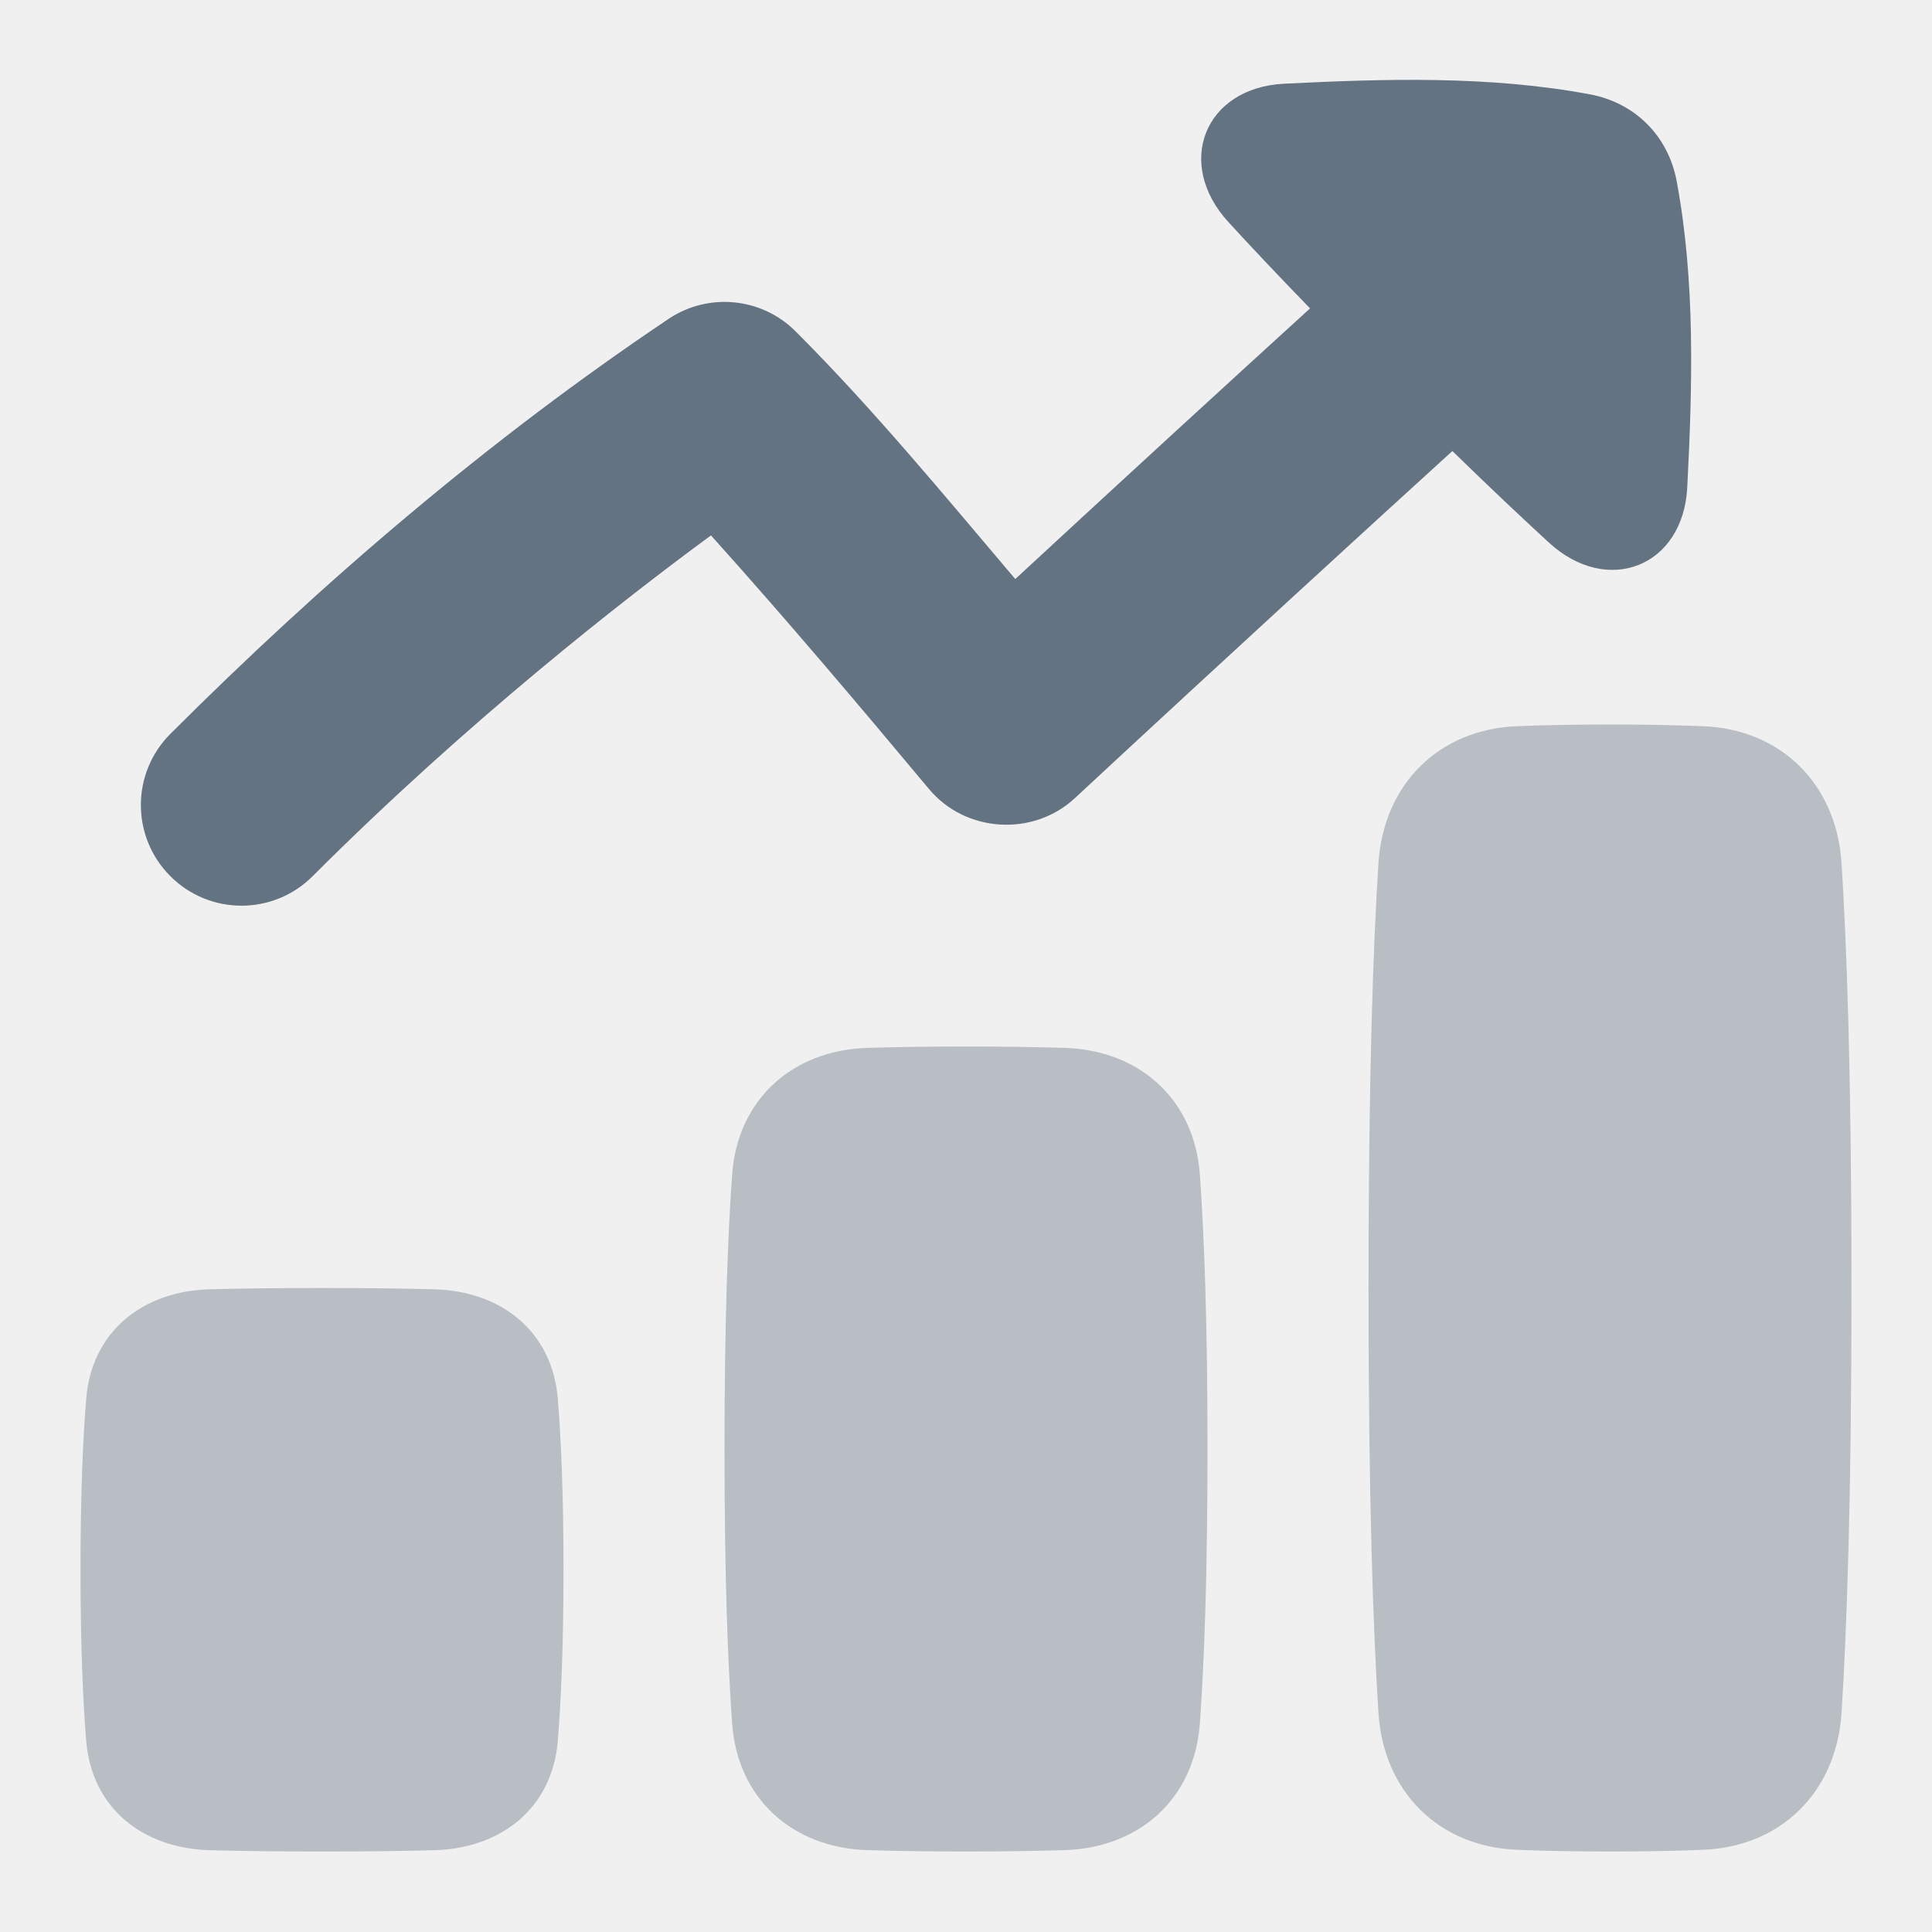
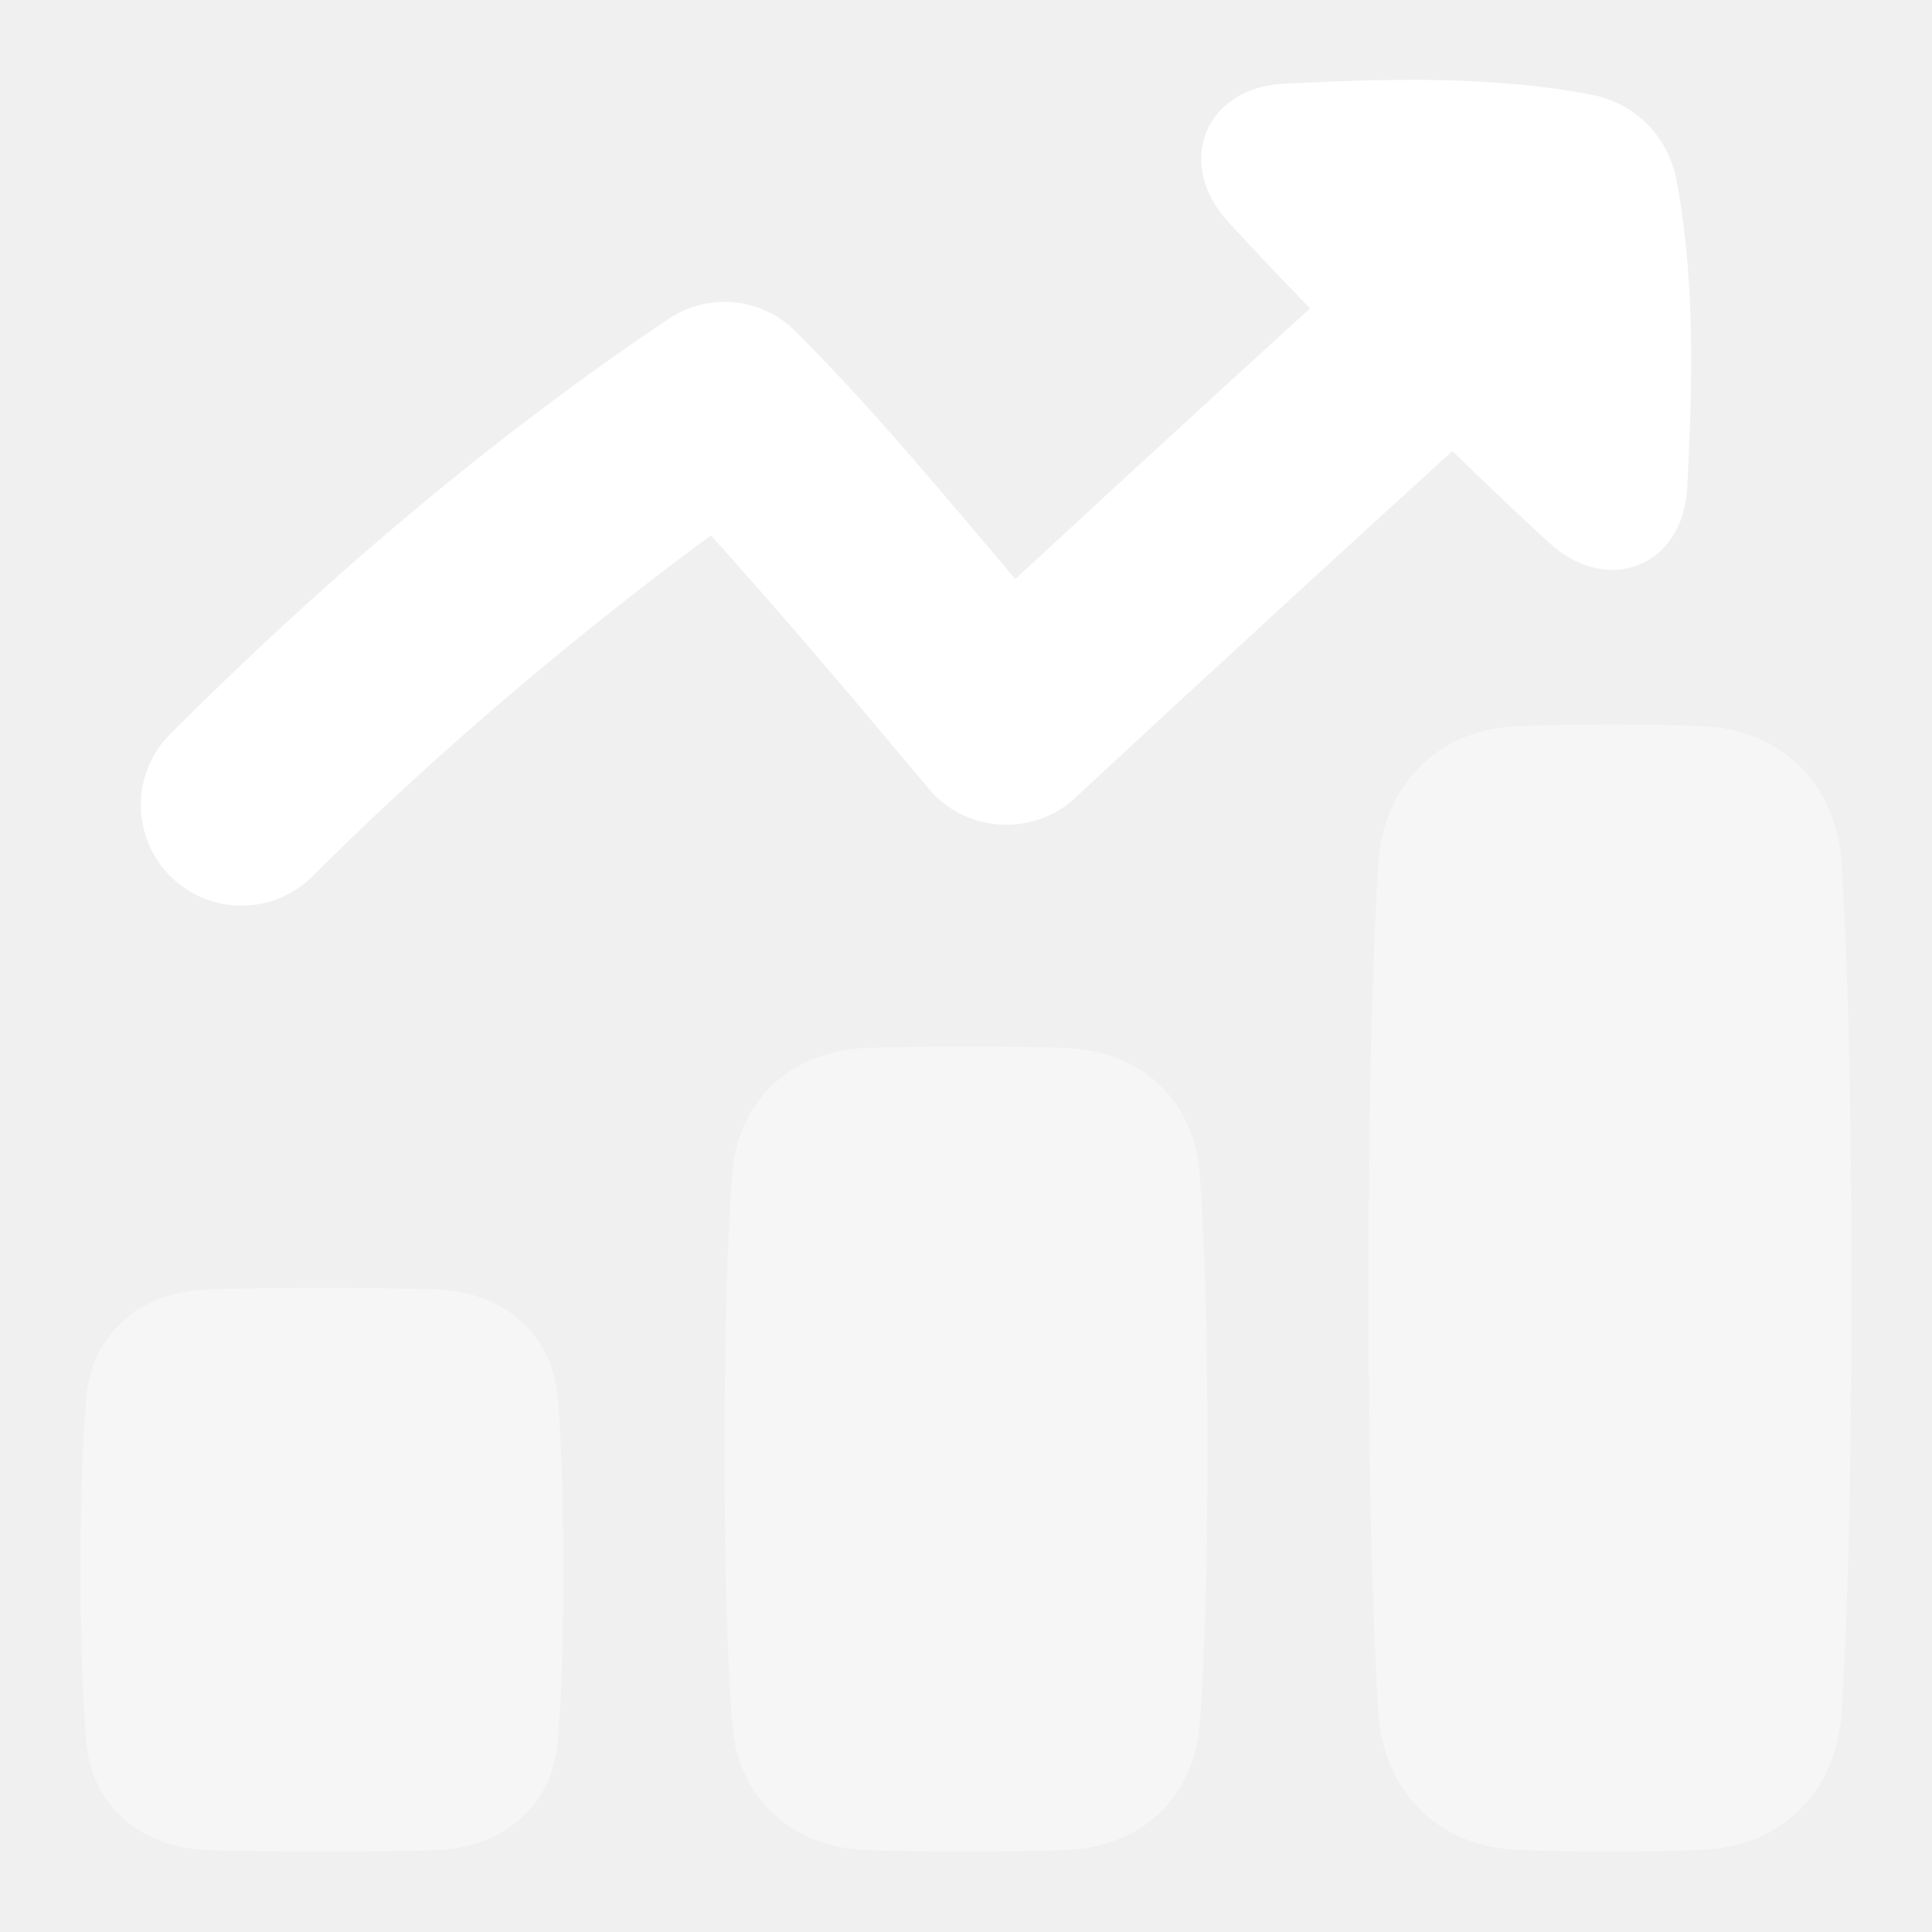
<svg xmlns="http://www.w3.org/2000/svg" width="24" height="24" viewBox="0 0 24 24" fill="none">
-   <path d="M20.96 6.051C20.911 7.039 19.971 7.41 19.242 6.741C18.911 6.437 18.514 6.063 18.042 5.603C16.976 6.573 15.322 8.086 13.351 9.916C12.833 10.397 11.992 10.344 11.54 9.801L11.539 9.8C10.652 8.738 9.758 7.681 8.832 6.651C7.751 7.445 5.81 8.958 3.884 10.884C3.396 11.373 2.604 11.373 2.116 10.884C1.628 10.396 1.628 9.605 2.116 9.117C4.006 7.227 6.079 5.455 8.303 3.963L8.306 3.961C8.307 3.96 8.307 3.96 8.307 3.96C8.802 3.63 9.463 3.695 9.884 4.117C10.852 5.085 11.726 6.149 12.612 7.193C14.117 5.801 15.385 4.641 16.274 3.831C15.87 3.415 15.536 3.06 15.26 2.759C14.591 2.03 14.962 1.09 15.951 1.04C17.212 0.977 18.506 0.939 19.751 1.172C20.312 1.277 20.723 1.689 20.828 2.249C21.061 3.495 21.024 4.789 20.96 6.051Z" fill="#637381" />
+   <path d="M20.96 6.051C20.911 7.039 19.971 7.41 19.242 6.741C18.911 6.437 18.514 6.063 18.042 5.603C16.976 6.573 15.322 8.086 13.351 9.916C12.833 10.397 11.992 10.344 11.54 9.801L11.539 9.8C10.652 8.738 9.758 7.681 8.832 6.651C7.751 7.445 5.81 8.958 3.884 10.884C3.396 11.373 2.604 11.373 2.116 10.884C1.628 10.396 1.628 9.605 2.116 9.117C4.006 7.227 6.079 5.455 8.303 3.963L8.306 3.961C8.307 3.96 8.307 3.96 8.307 3.96C8.802 3.63 9.463 3.695 9.884 4.117C10.852 5.085 11.726 6.149 12.612 7.193C14.117 5.801 15.385 4.641 16.274 3.831C15.87 3.415 15.536 3.06 15.26 2.759C14.591 2.03 14.962 1.09 15.951 1.04C17.212 0.977 18.506 0.939 19.751 1.172C20.312 1.277 20.723 1.689 20.828 2.249C21.061 3.495 21.024 4.789 20.96 6.051Z" fill="#FFFFFF" />
  <g opacity="0.4">
-     <path d="M2.609 22.984C1.773 22.963 1.139 22.46 1.071 21.626C1.03 21.126 1 20.44 1 19.5C1 18.56 1.03 17.874 1.071 17.374C1.139 16.54 1.773 16.037 2.609 16.016C2.975 16.006 3.433 16 4 16C4.567 16 5.025 16.006 5.391 16.016C6.227 16.037 6.861 16.54 6.929 17.374C6.97 17.874 7 18.56 7 19.5C7 20.44 6.97 21.126 6.929 21.626C6.861 22.46 6.227 22.963 5.391 22.984C5.025 22.994 4.567 23 4 23C3.433 23 2.975 22.994 2.609 22.984Z" fill="#637381" />
-     <path d="M18.846 22.979C17.871 22.941 17.188 22.256 17.124 21.282C17.059 20.273 17 18.634 17 16C17 13.366 17.059 11.727 17.124 10.718C17.188 9.744 17.871 9.059 18.846 9.021C19.167 9.008 19.549 9 20 9C20.451 9 20.833 9.008 21.154 9.021C22.129 9.059 22.812 9.744 22.876 10.718C22.941 11.727 23 13.366 23 16C23 18.634 22.941 20.273 22.876 21.282C22.812 22.256 22.129 22.941 21.154 22.979C20.833 22.992 20.451 23 20 23C19.549 23 19.167 22.992 18.846 22.979Z" fill="#637381" />
-     <path d="M10.777 22.983C9.843 22.955 9.162 22.342 9.095 21.41C9.042 20.677 9 19.594 9 18C9 16.406 9.042 15.322 9.095 14.59C9.162 13.658 9.843 13.045 10.777 13.017C11.112 13.007 11.516 13 12 13C12.484 13 12.888 13.007 13.223 13.017C14.157 13.045 14.838 13.658 14.905 14.59C14.958 15.322 15 16.406 15 18C15 19.594 14.958 20.677 14.905 21.41C14.838 22.342 14.157 22.955 13.223 22.983C12.888 22.993 12.484 23 12 23C11.516 23 11.112 22.993 10.777 22.983Z" fill="#637381" />
+     <path d="M2.609 22.984C1.773 22.963 1.139 22.46 1.071 21.626C1.03 21.126 1 20.44 1 19.5C1 18.56 1.03 17.874 1.071 17.374C1.139 16.54 1.773 16.037 2.609 16.016C2.975 16.006 3.433 16 4 16C4.567 16 5.025 16.006 5.391 16.016C6.227 16.037 6.861 16.54 6.929 17.374C6.97 17.874 7 18.56 7 19.5C7 20.44 6.97 21.126 6.929 21.626C6.861 22.46 6.227 22.963 5.391 22.984C5.025 22.994 4.567 23 4 23C3.433 23 2.975 22.994 2.609 22.984Z" fill="#FFFFFF" />
+     <path d="M18.846 22.979C17.871 22.941 17.188 22.256 17.124 21.282C17.059 20.273 17 18.634 17 16C17 13.366 17.059 11.727 17.124 10.718C17.188 9.744 17.871 9.059 18.846 9.021C19.167 9.008 19.549 9 20 9C20.451 9 20.833 9.008 21.154 9.021C22.129 9.059 22.812 9.744 22.876 10.718C22.941 11.727 23 13.366 23 16C23 18.634 22.941 20.273 22.876 21.282C22.812 22.256 22.129 22.941 21.154 22.979C20.833 22.992 20.451 23 20 23C19.549 23 19.167 22.992 18.846 22.979Z" fill="#FFFFFF" />
+     <path d="M10.777 22.983C9.843 22.955 9.162 22.342 9.095 21.41C9.042 20.677 9 19.594 9 18C9 16.406 9.042 15.322 9.095 14.59C9.162 13.658 9.843 13.045 10.777 13.017C11.112 13.007 11.516 13 12 13C12.484 13 12.888 13.007 13.223 13.017C14.157 13.045 14.838 13.658 14.905 14.59C14.958 15.322 15 16.406 15 18C15 19.594 14.958 20.677 14.905 21.41C14.838 22.342 14.157 22.955 13.223 22.983C12.888 22.993 12.484 23 12 23C11.516 23 11.112 22.993 10.777 22.983Z" fill="#FFFFFF" />
  </g>
</svg>
